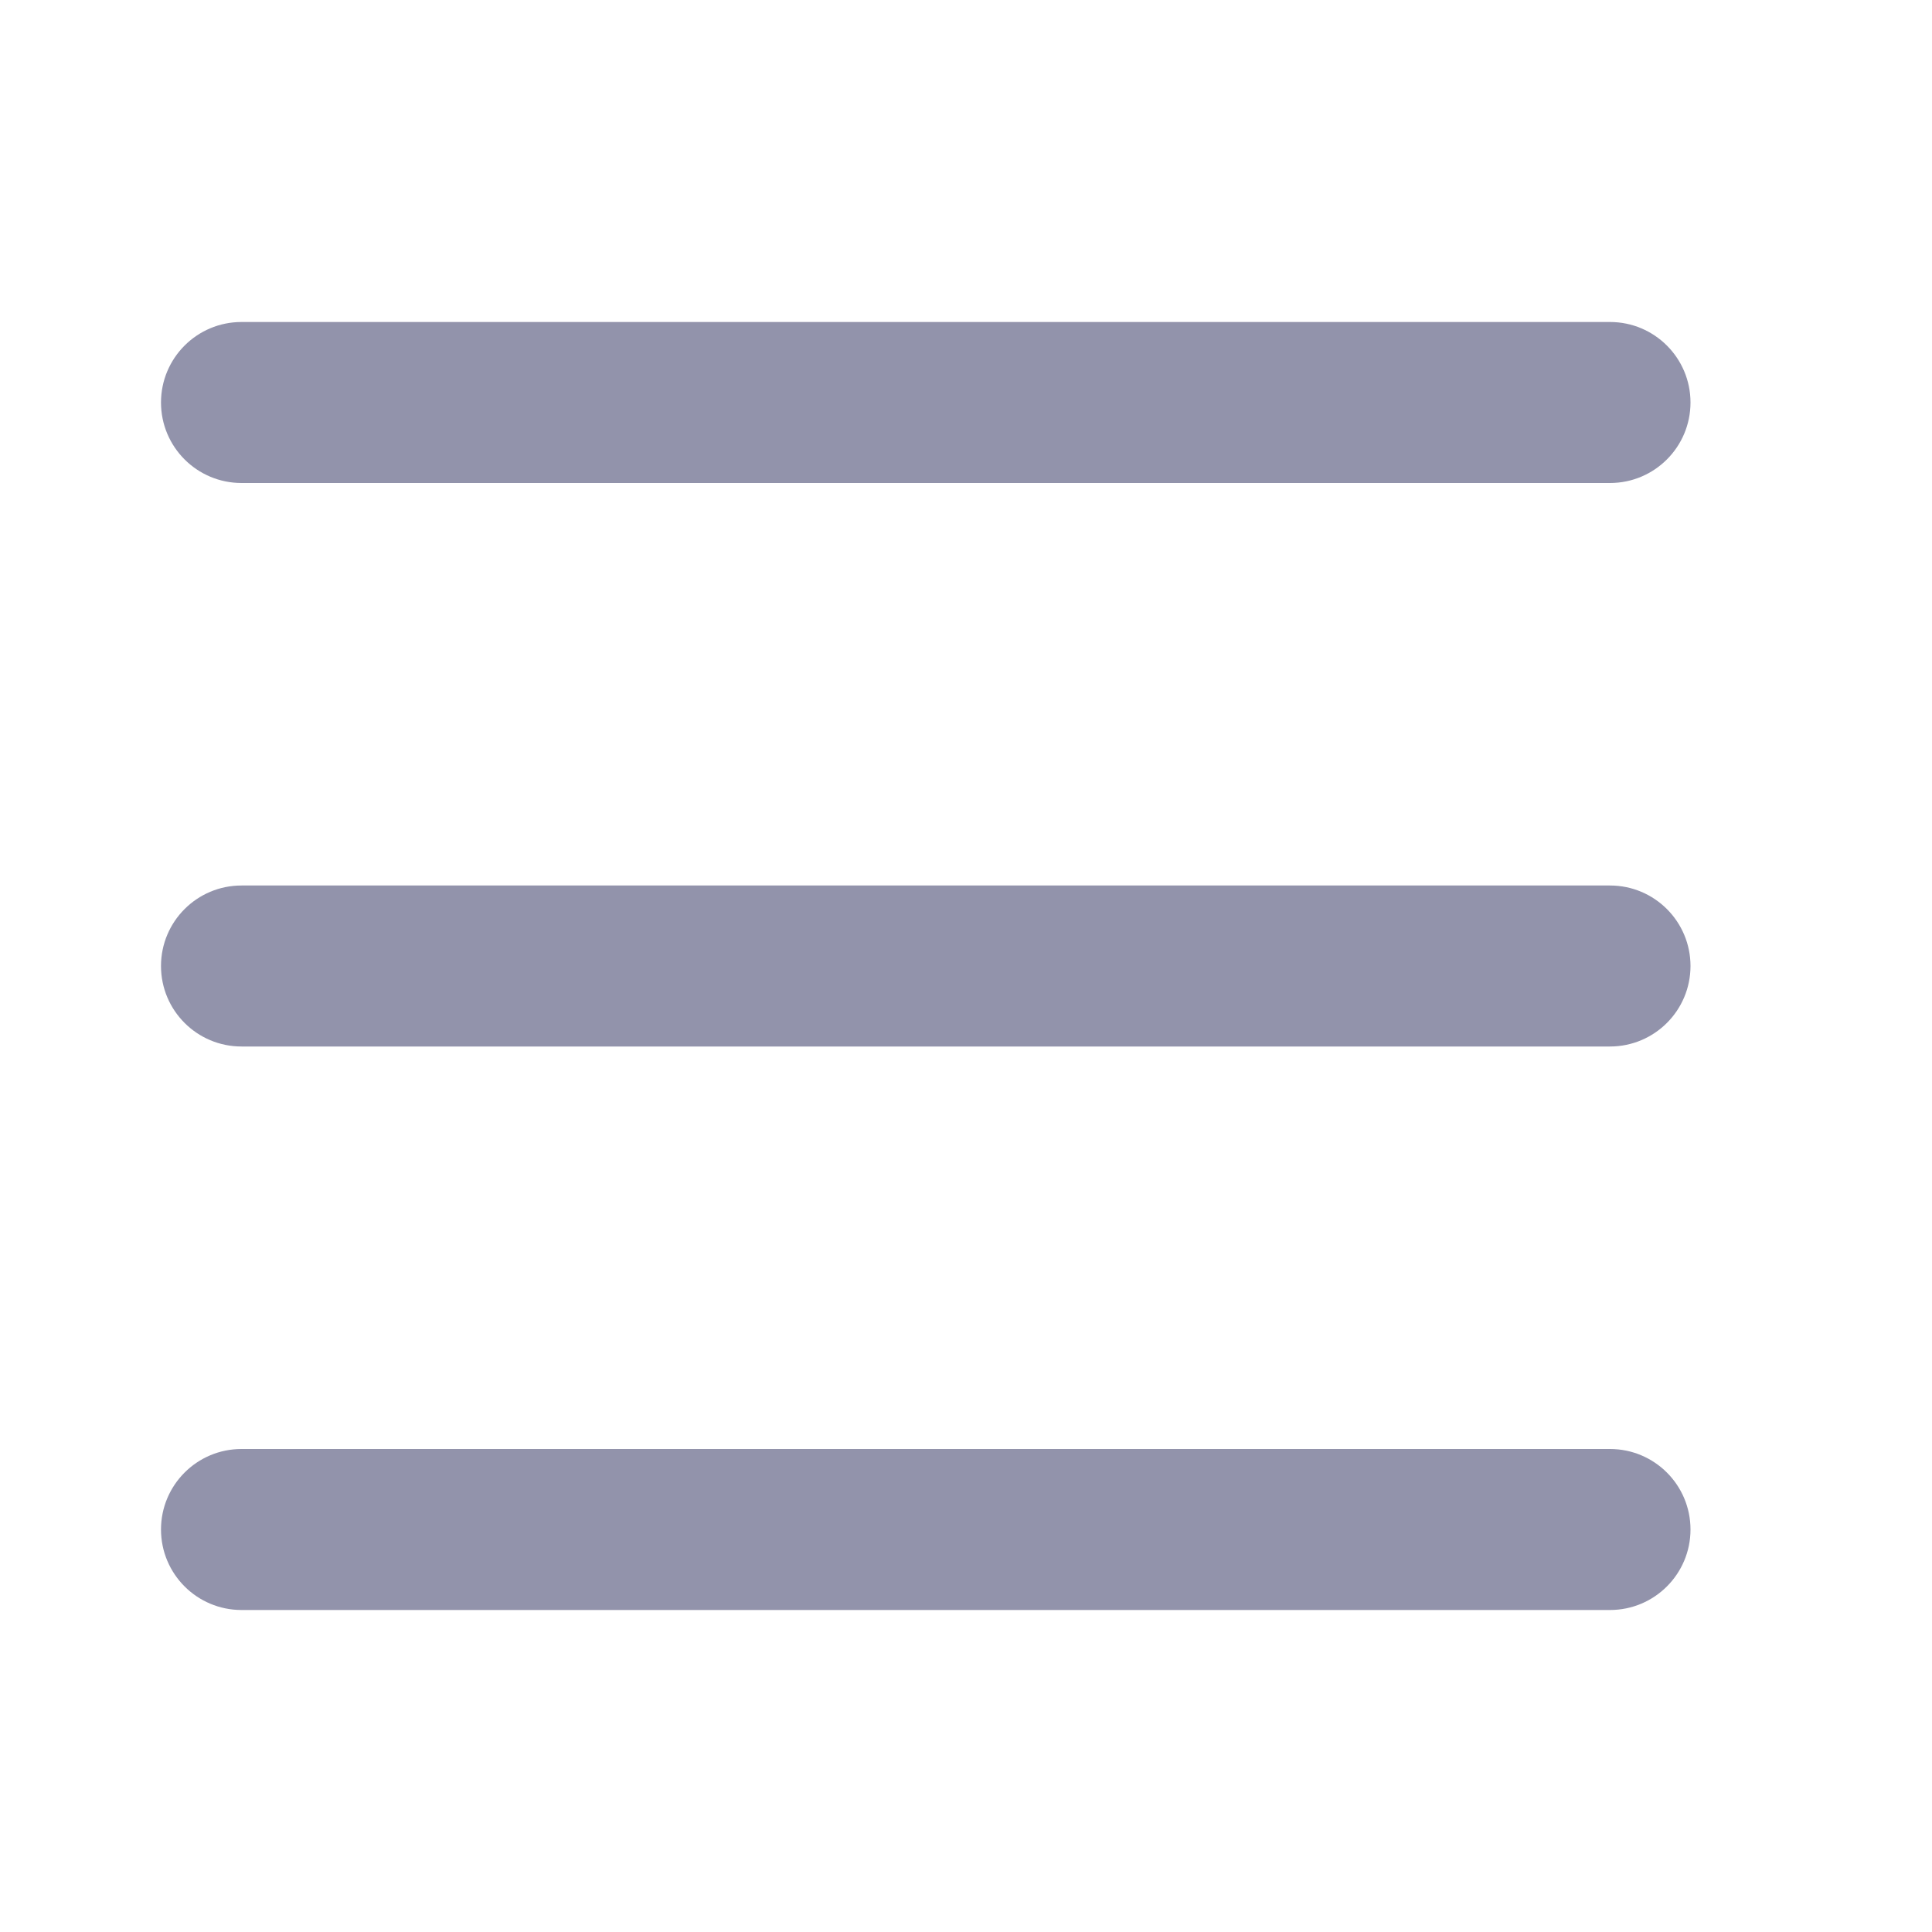
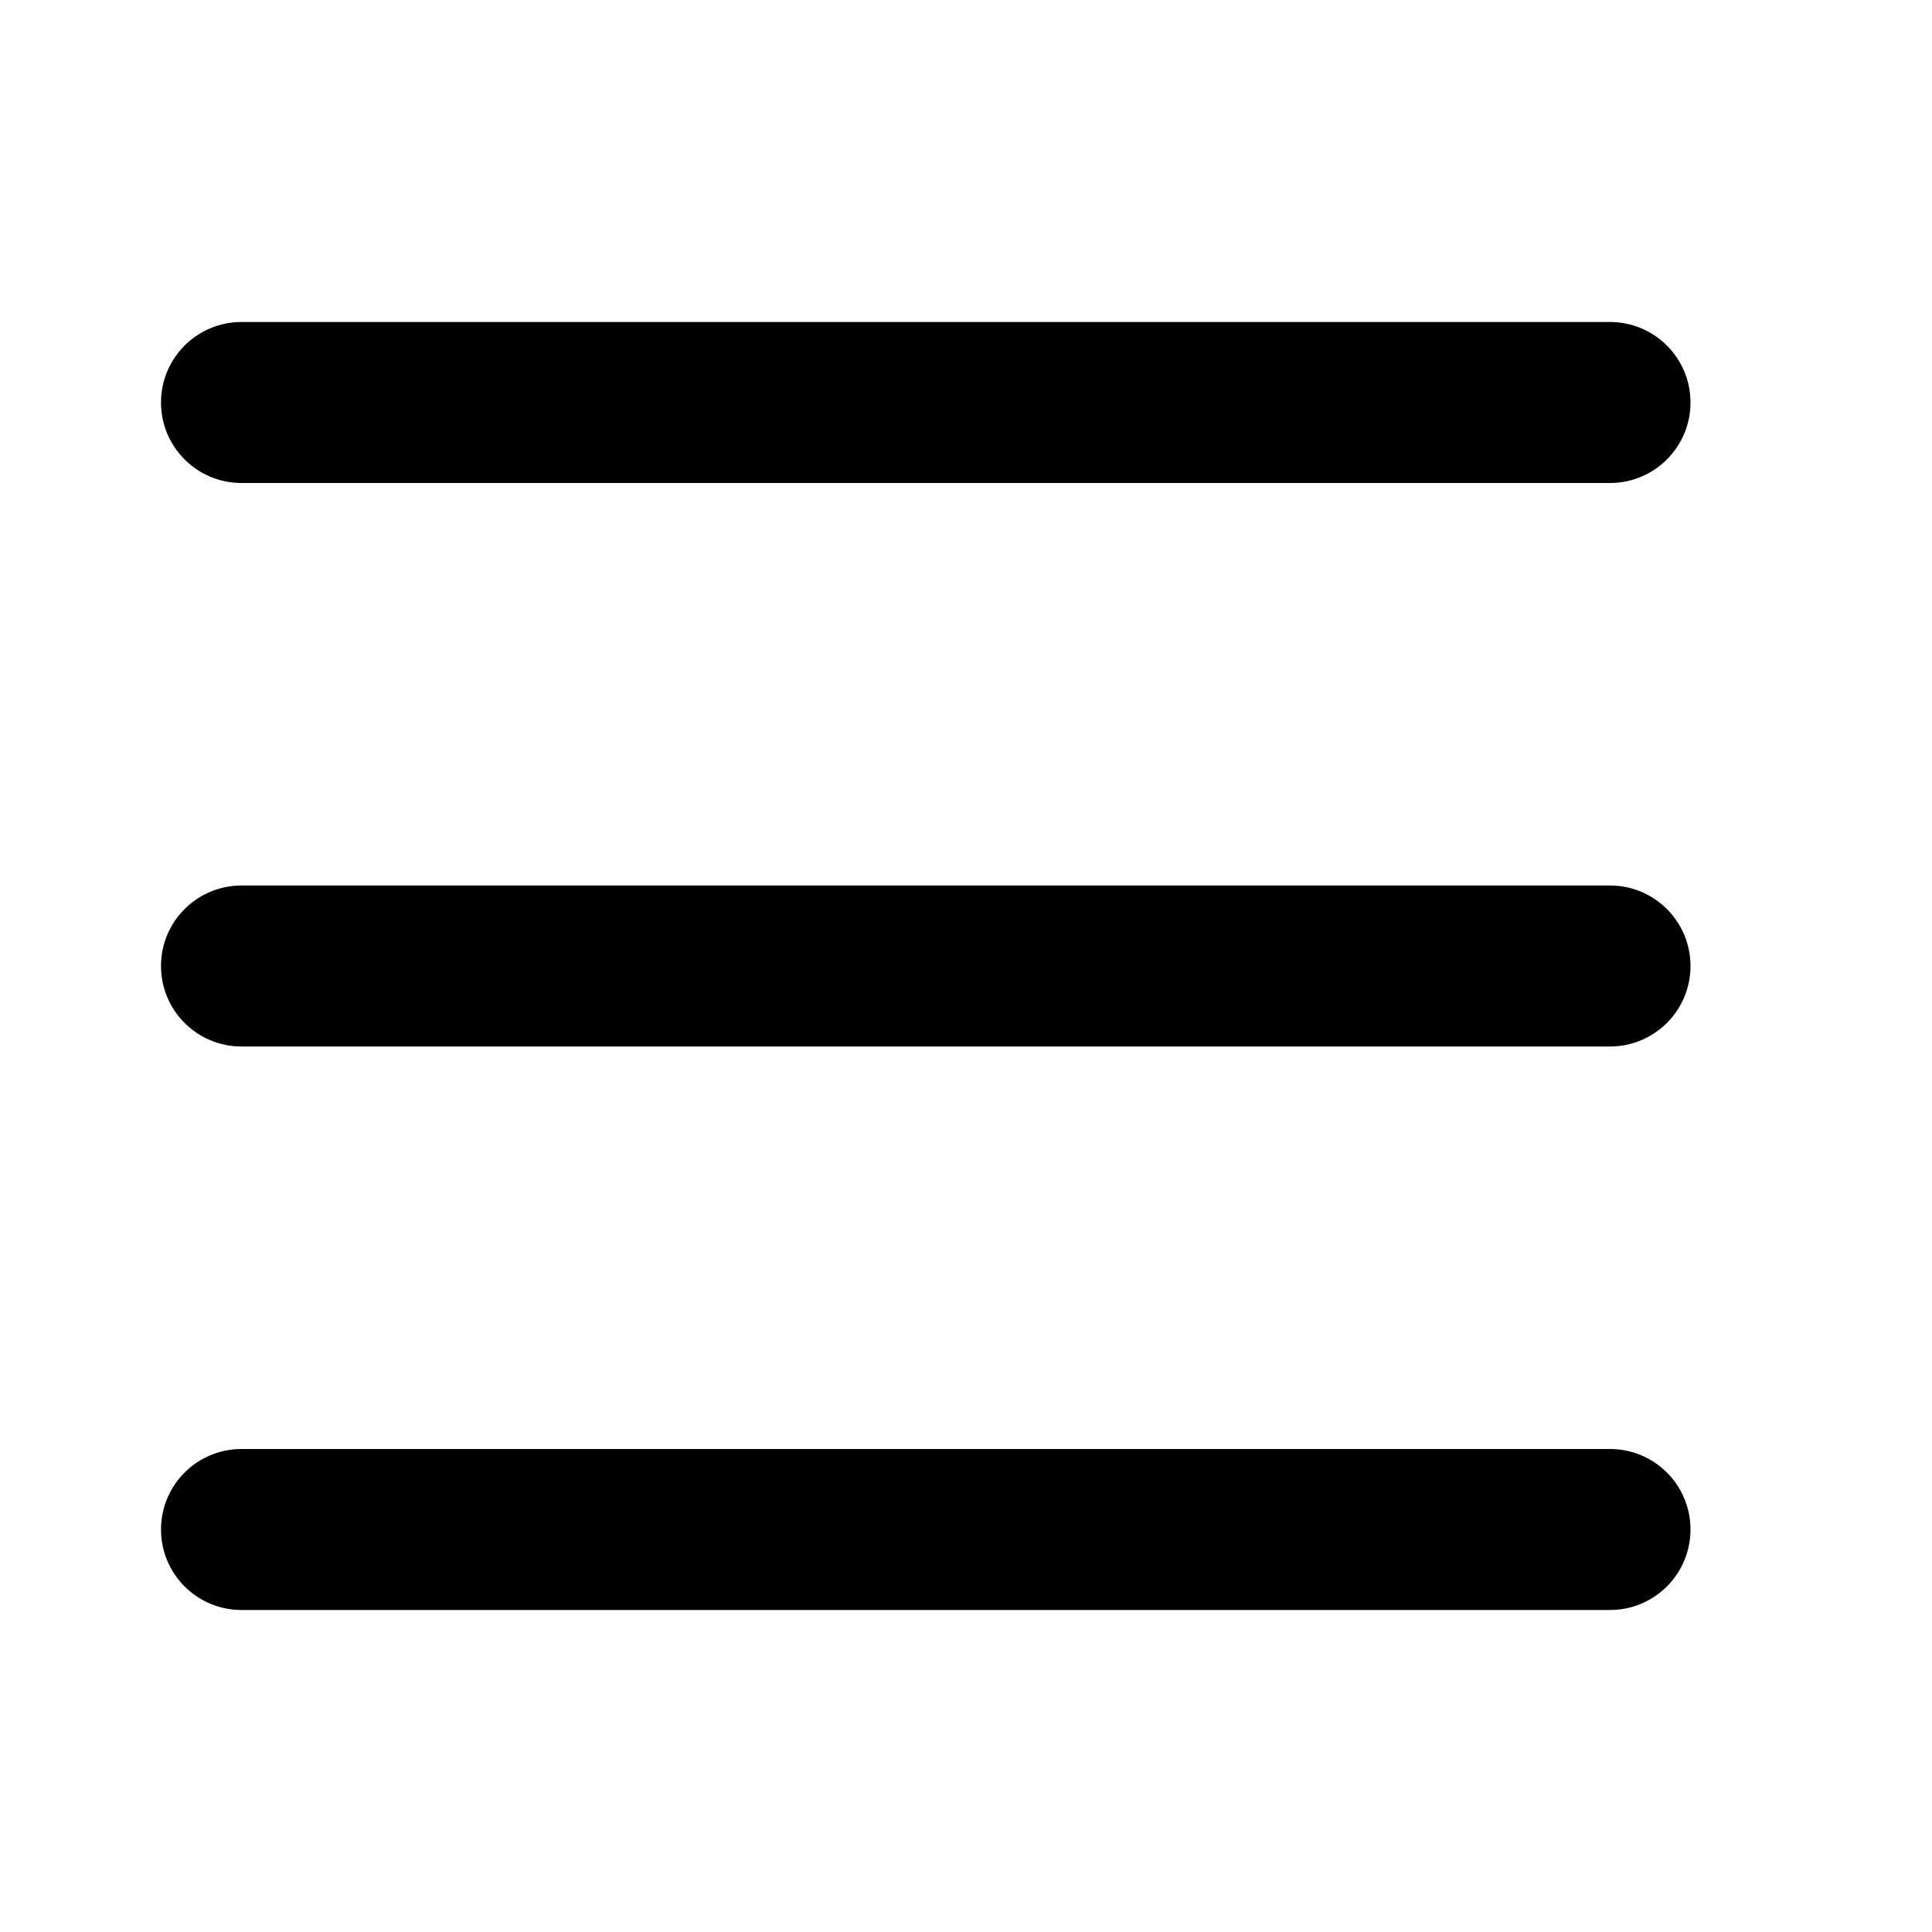
- <svg xmlns="http://www.w3.org/2000/svg" width="24" height="24" viewBox="0 0 24 24" fill="none">
-   <rect x="2" y="4" width="19" height="2" rx="1" fill="#9293AB" />
-   <rect x="2" y="11" width="19" height="2" rx="1" fill="#9293AB" />
-   <rect x="2" y="18" width="19" height="2" rx="1" fill="#9293AB" />
+ <svg xmlns="http://www.w3.org/2000/svg" viewBox="0 0 24 24">
+   <rect x="2" y="4" width="19" height="2" rx="1" />
+   <rect x="2" y="11" width="19" height="2" rx="1" />
+   <rect x="2" y="18" width="19" height="2" rx="1" />
</svg>
